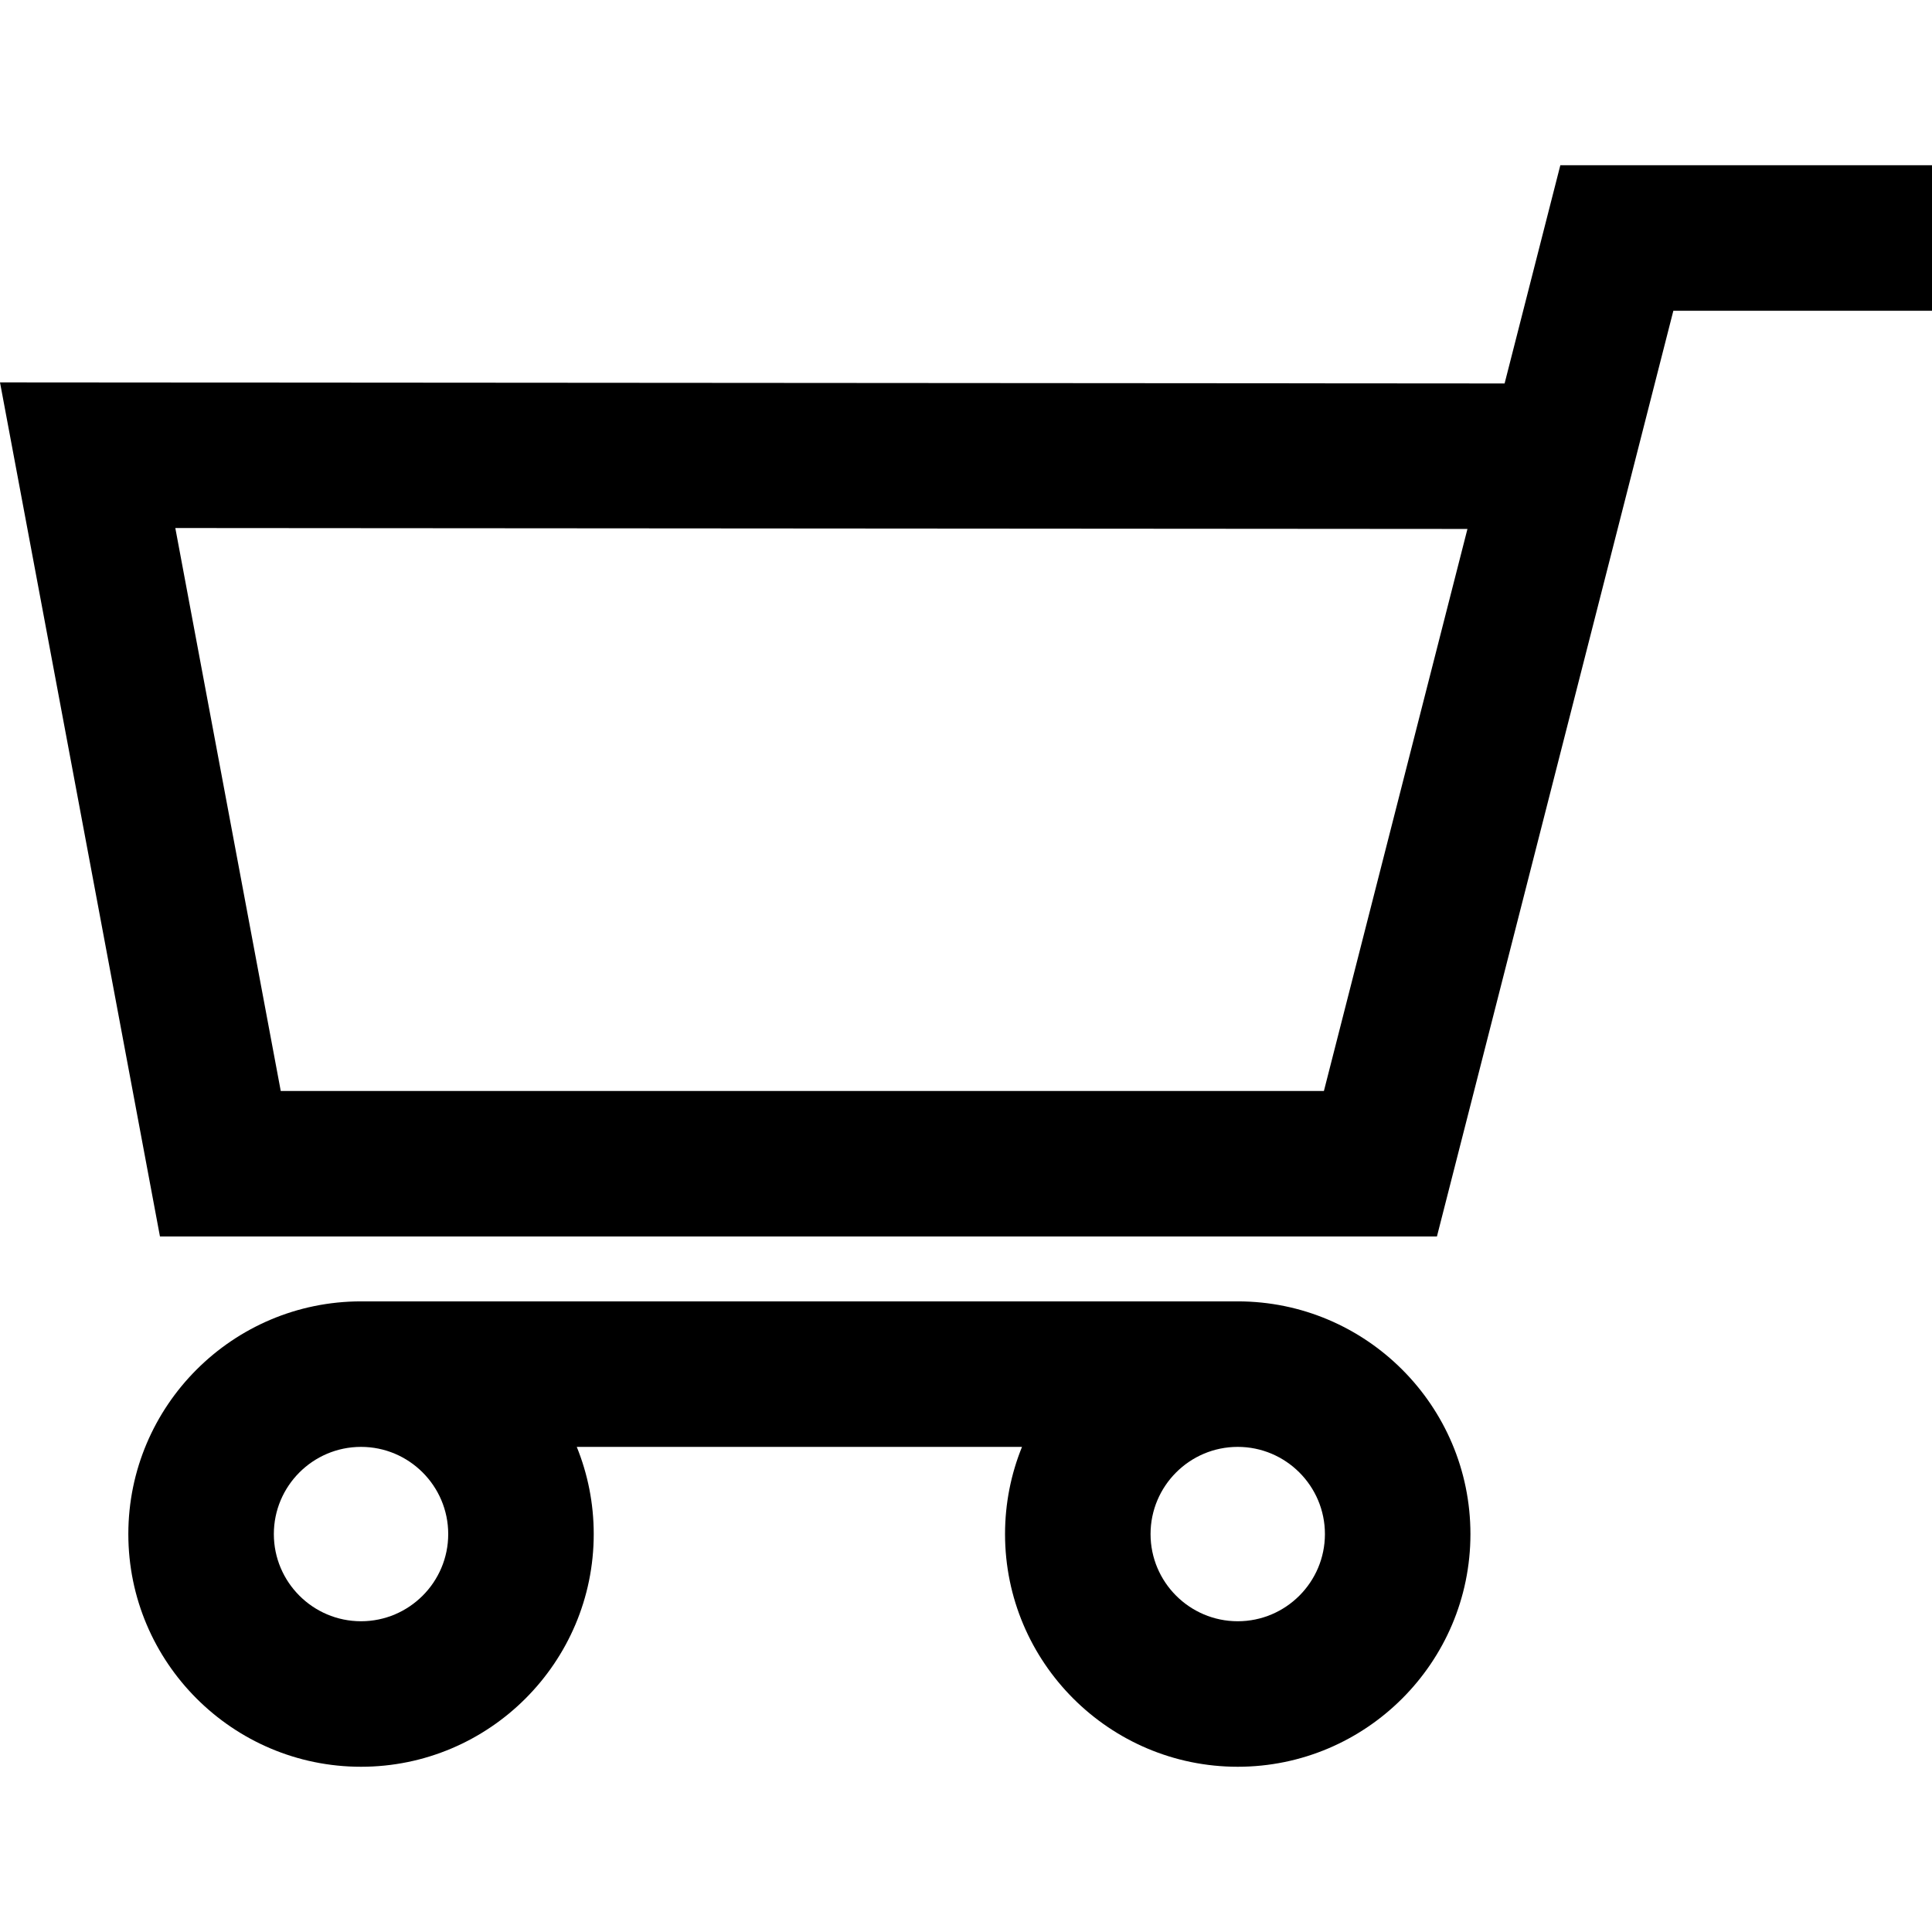
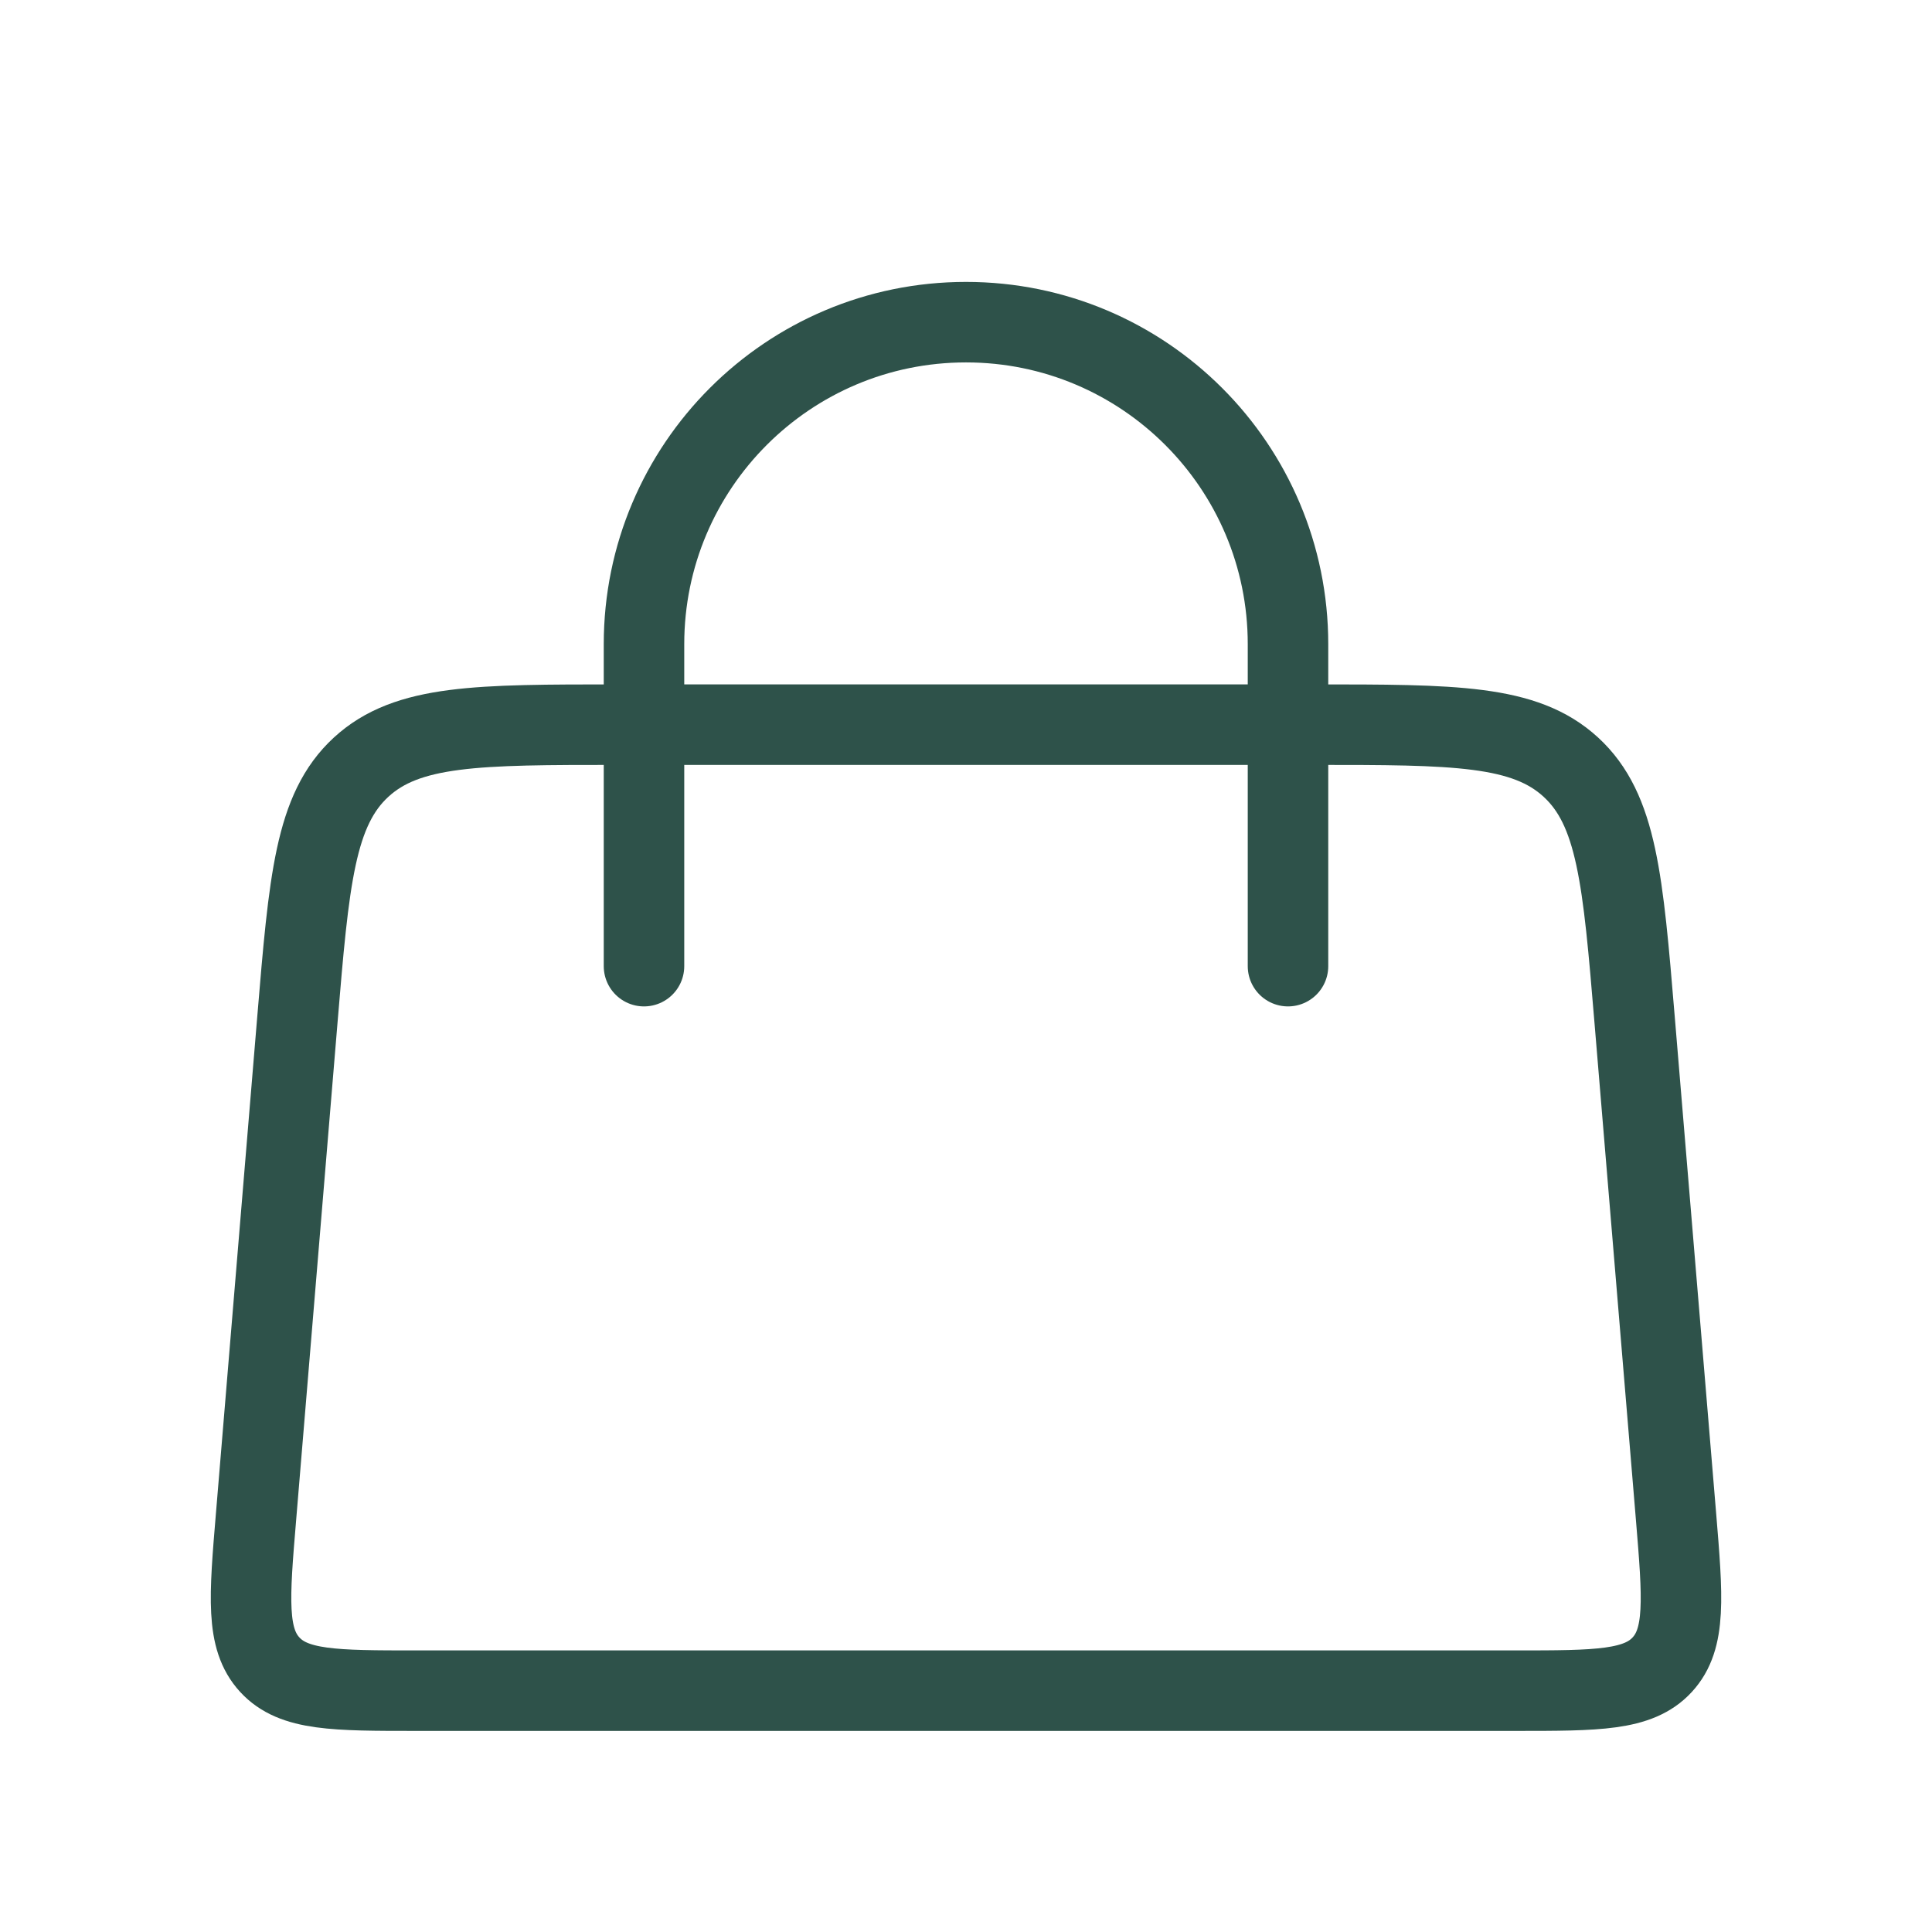
- <svg xmlns="http://www.w3.org/2000/svg" fill="#000000" version="1.1" id="Capa_1" width="800px" height="800px" viewBox="0 0 902.86 902.86" xml:space="preserve">
-   <g>
-     <g>
-       <path d="M671.504,577.829l110.485-432.609H902.86v-68H729.174L703.128,179.2L0,178.697l74.753,399.129h596.751V577.829z     M685.766,247.188l-67.077,262.64H131.199L81.928,246.756L685.766,247.188z" />
-       <path d="M578.418,825.641c59.961,0,108.743-48.783,108.743-108.744s-48.782-108.742-108.743-108.742H168.717    c-59.961,0-108.744,48.781-108.744,108.742s48.782,108.744,108.744,108.744c59.962,0,108.743-48.783,108.743-108.744    c0-14.4-2.821-28.152-7.927-40.742h208.069c-5.107,12.59-7.928,26.342-7.928,40.742    C469.675,776.858,518.457,825.641,578.418,825.641z M209.46,716.897c0,22.467-18.277,40.744-40.743,40.744    c-22.466,0-40.744-18.277-40.744-40.744c0-22.465,18.277-40.742,40.744-40.742C191.183,676.155,209.46,694.432,209.46,716.897z     M619.162,716.897c0,22.467-18.277,40.744-40.743,40.744s-40.743-18.277-40.743-40.744c0-22.465,18.277-40.742,40.743-40.742    S619.162,694.432,619.162,716.897z" />
-     </g>
+ <svg xmlns="http://www.w3.org/2000/svg" width="24" height="24" viewBox="0 0 24 24" fill="none">
+   <g id="Bag_alt_light">
+     <path id="Vector 9" d="M8 12.002L8 8.002C8 5.793 9.791 4.002 12 4.002V4.002C14.209 4.002 16 5.793 16 8.002L16 12.002" stroke="#2E524A" stroke-linecap="round" />
+     <path id="Rectangle 1" d="M3.694 12.67C3.839 10.929 3.912 10.058 4.486 9.53C5.06 9.002 5.934 9.002 7.681 9.002H16.32C18.066 9.002 18.94 9.002 19.514 9.53C20.088 10.058 20.161 10.929 20.306 12.67L20.82 18.836C20.904 19.849 20.946 20.356 20.649 20.679C20.352 21.002 19.843 21.002 18.826 21.002H5.174C4.157 21.002 3.648 21.002 3.351 20.679C3.054 20.356 3.096 19.849 3.181 18.836L3.694 12.67Z" stroke="#2E524A" />
  </g>
</svg>
